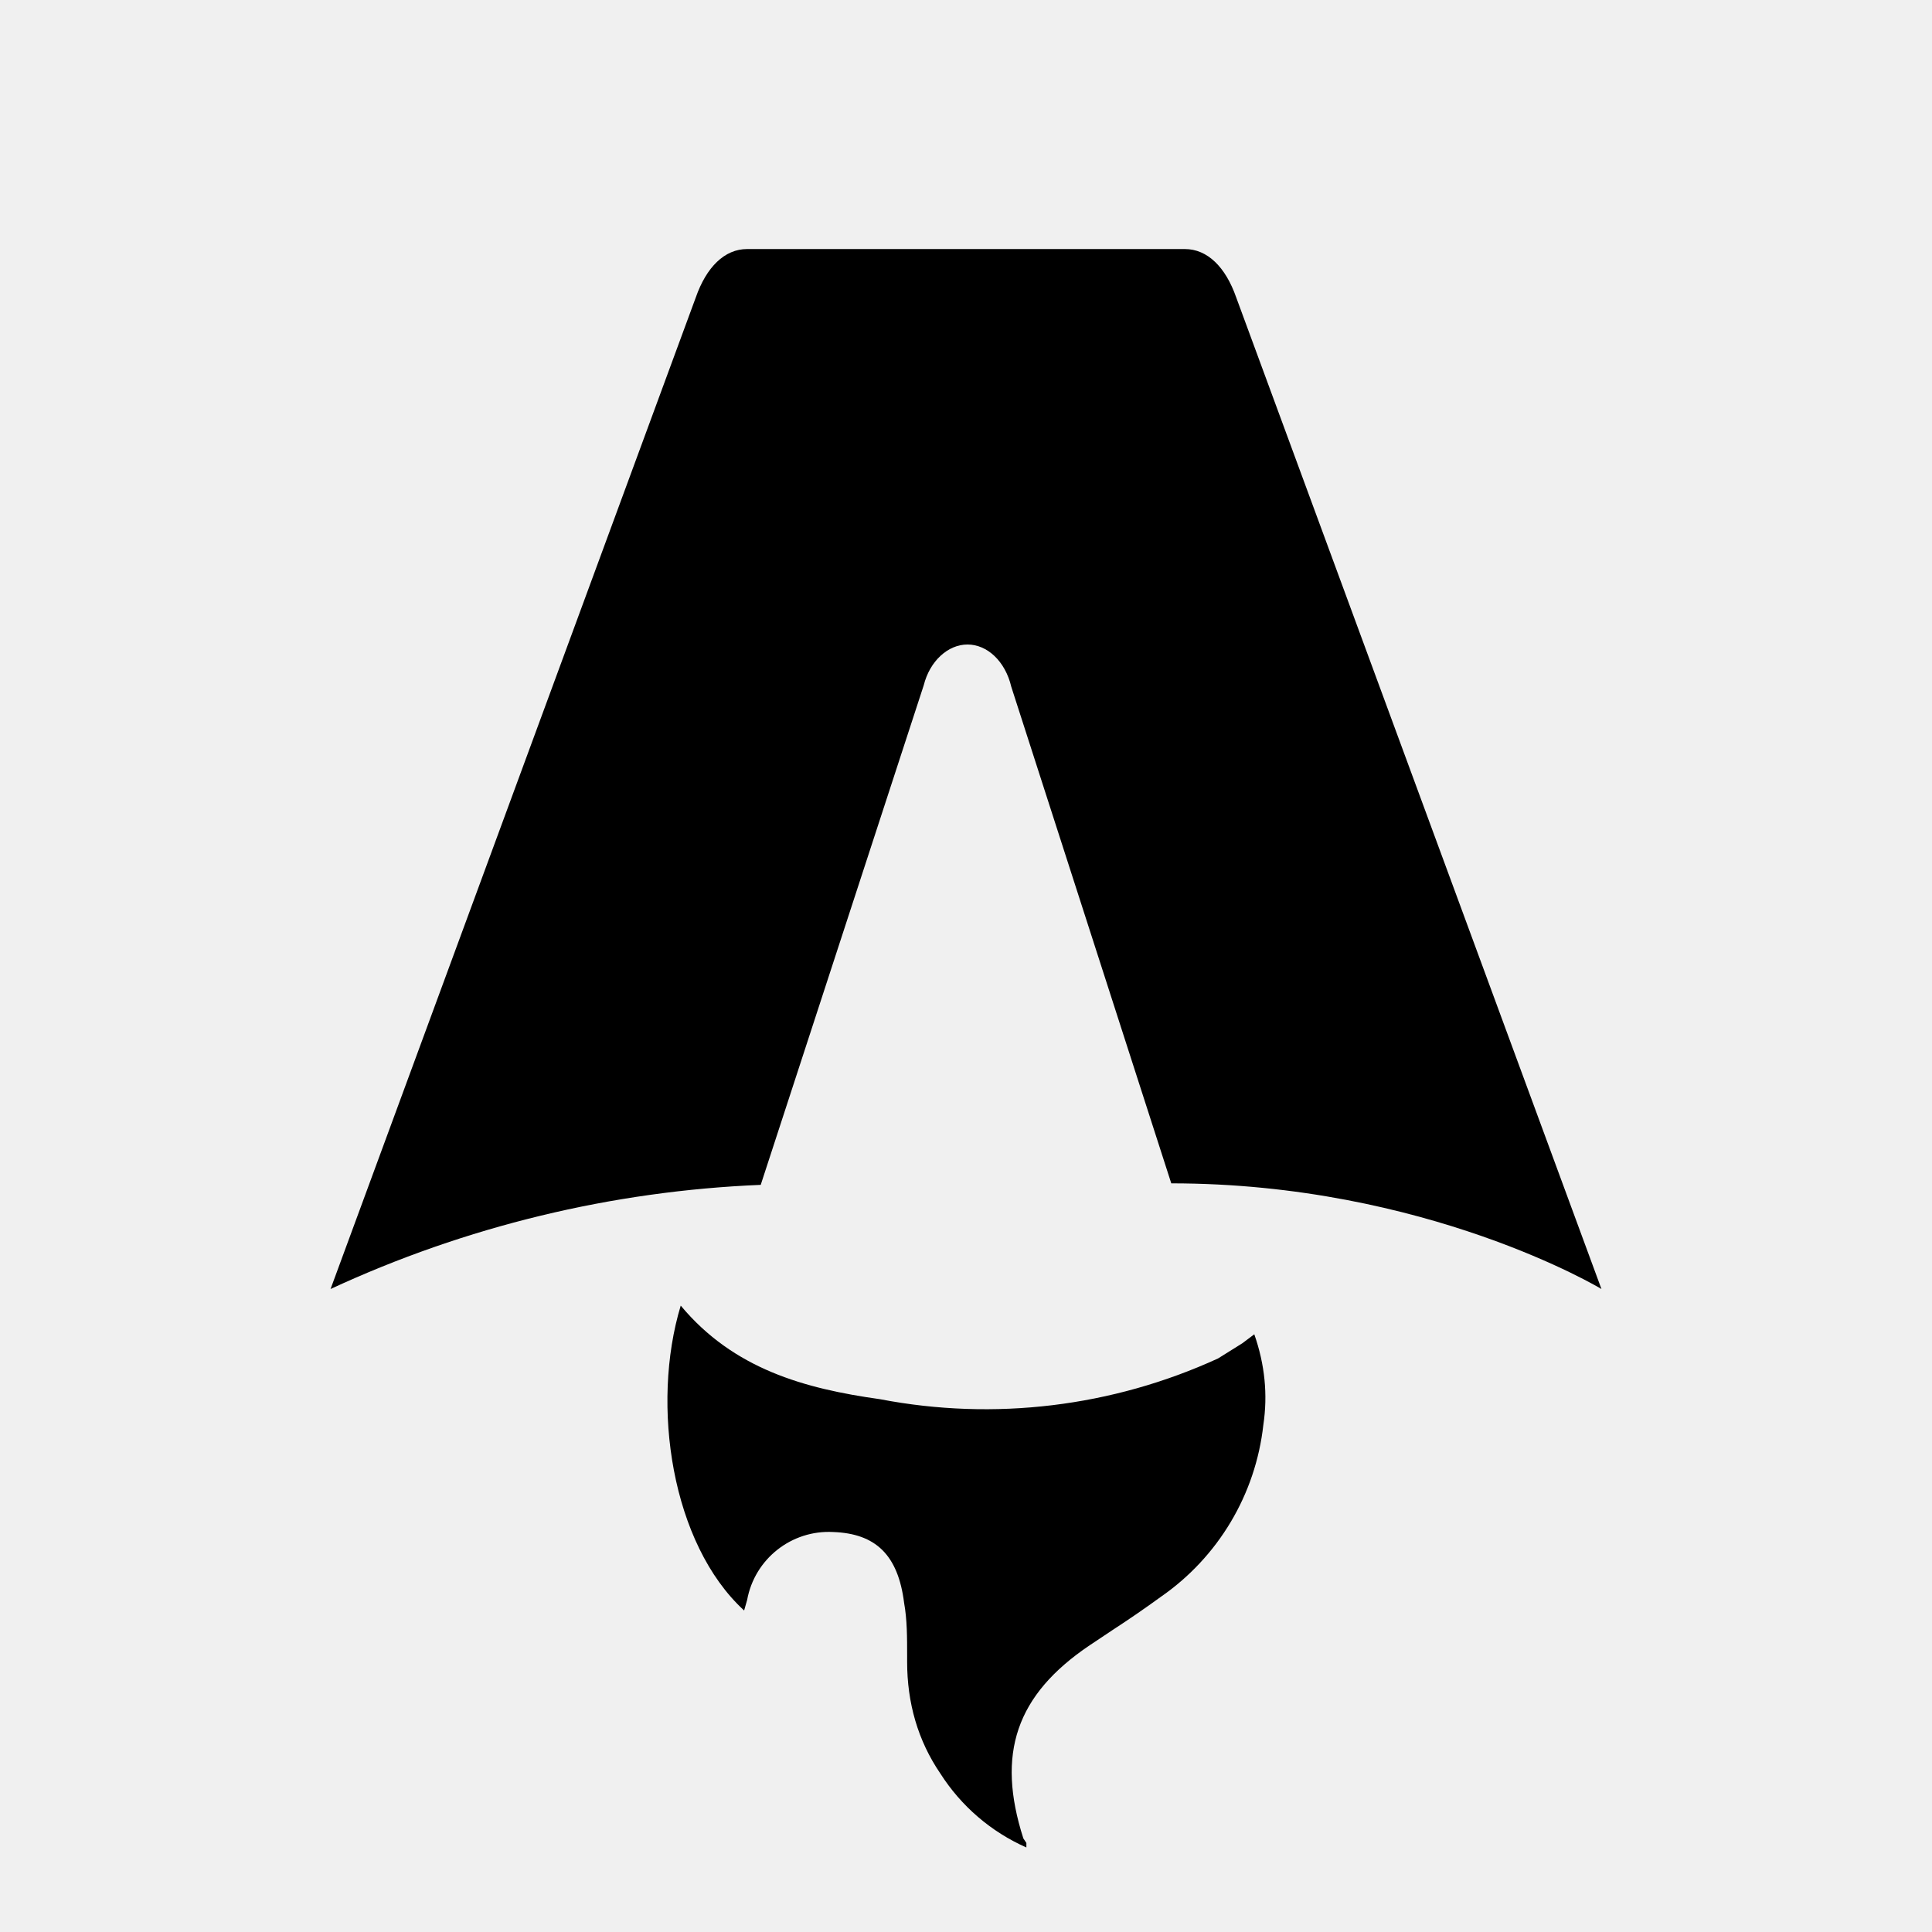
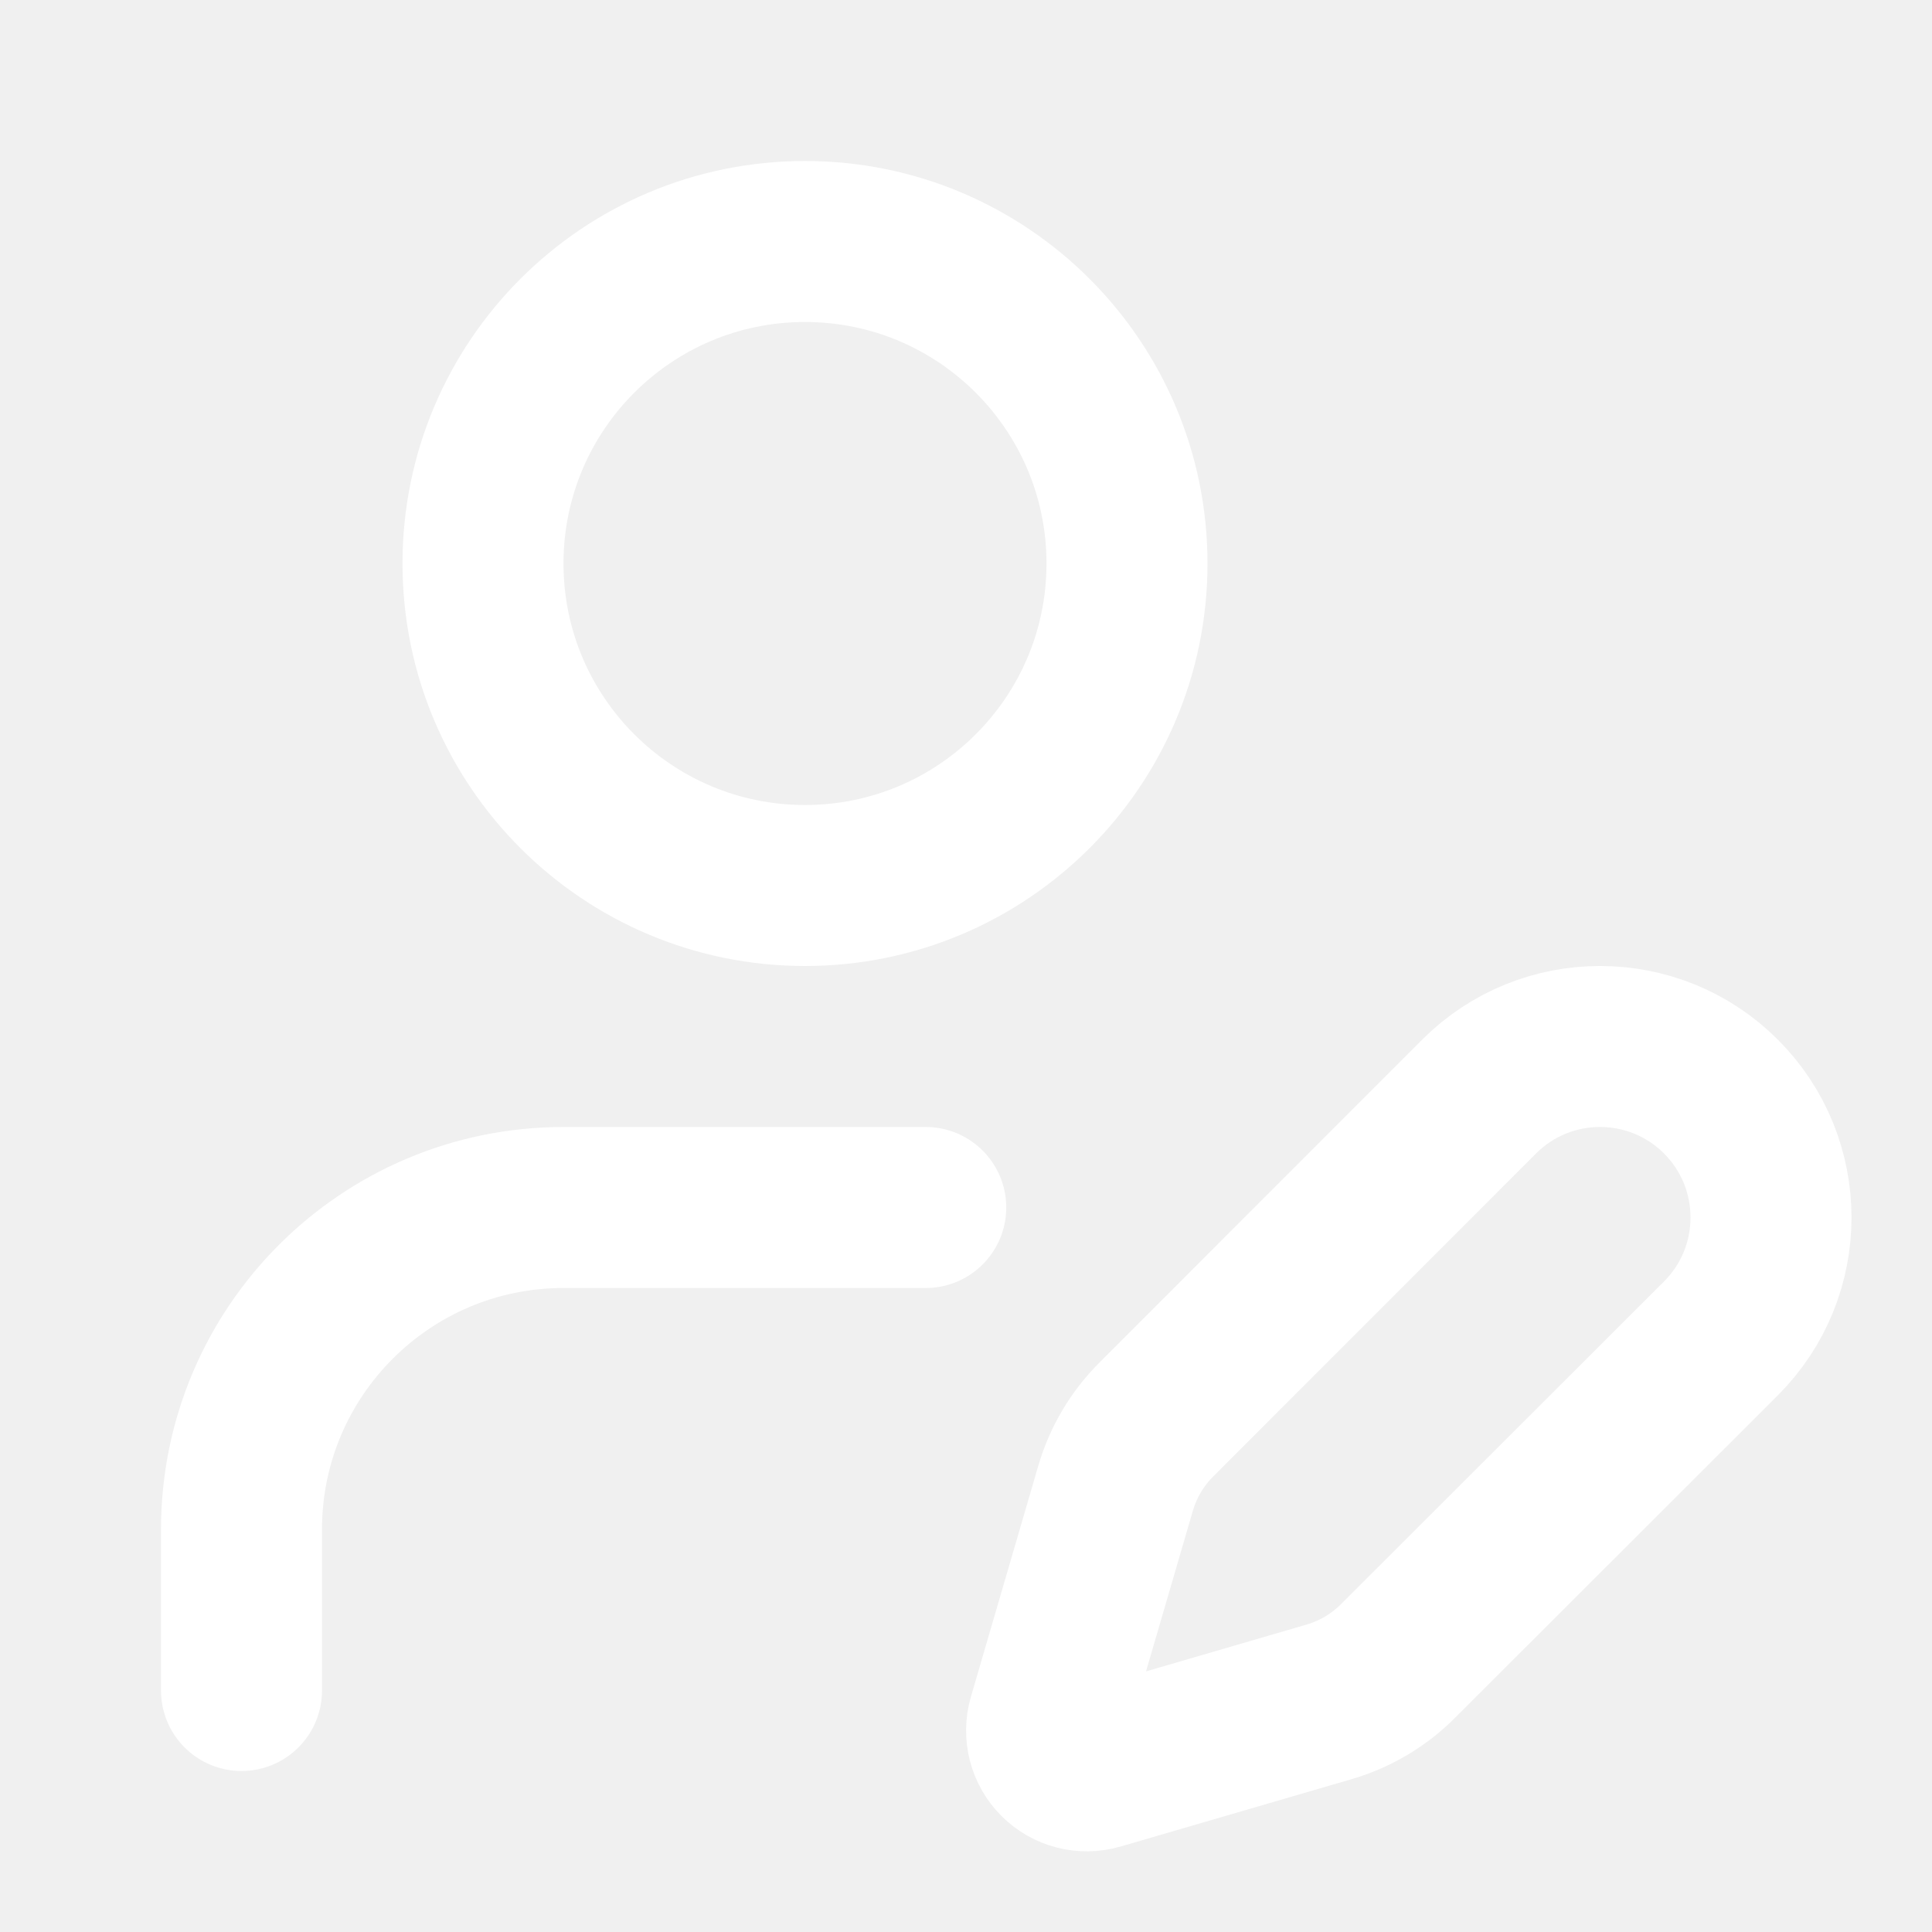
- <svg xmlns="http://www.w3.org/2000/svg" fill="none" viewBox="0 0 128 128">
-   <path d="M50.4 78.5a75.1 75.1 0 0 0-28.5 6.9l24.2-65.7c.7-2 1.9-3.2 3.4-3.2h29c1.5 0 2.7 1.2 3.4 3.2l24.2 65.7s-11.6-7-28.5-7L67 45.5c-.4-1.7-1.6-2.8-2.9-2.8-1.3 0-2.5 1.1-2.9 2.7L50.4 78.5Zm-1.1 28.2Zm-4.2-20.2c-2 6.6-.6 15.8 4.2 20.2a17.5 17.5 0 0 1 .2-.7 5.5 5.5 0 0 1 5.7-4.5c2.8.1 4.3 1.5 4.7 4.7.2 1.1.2 2.3.2 3.5v.4c0 2.7.7 5.2 2.2 7.4a13 13 0 0 0 5.7 4.9v-.3l-.2-.3c-1.8-5.6-.5-9.5 4.4-12.8l1.5-1a73 73 0 0 0 3.2-2.2 16 16 0 0 0 6.8-11.4c.3-2 .1-4-.6-6l-.8.6-1.6 1a37 37 0 0 1-22.4 2.7c-5-.7-9.7-2-13.2-6.2Z" />
-   <style>
-         path { fill: #000; }
-         @media (prefers-color-scheme: dark) {
-             path { fill: #FFF; }
-         }
-     </style>
+ <svg xmlns="http://www.w3.org/2000/svg" width="24" height="24" viewBox="0 0 24 24" fill="none" stroke="white" stroke-width="2" stroke-linecap="round" stroke-linejoin="round" class="lucide lucide-user-pen-icon lucide-user-pen">
+   <path d="M11.5 15H7a4 4 0 0 0-4 4v2" />
+   <path d="M21.378 16.626a1 1 0 0 0-3.004-3.004l-4.01 4.012a2 2 0 0 0-.506.854l-.837 2.87a.5.5 0 0 0 .62.62l2.87-.837a2 2 0 0 0 .854-.506z" />
+   <circle cx="10" cy="7" r="4" />
</svg>
